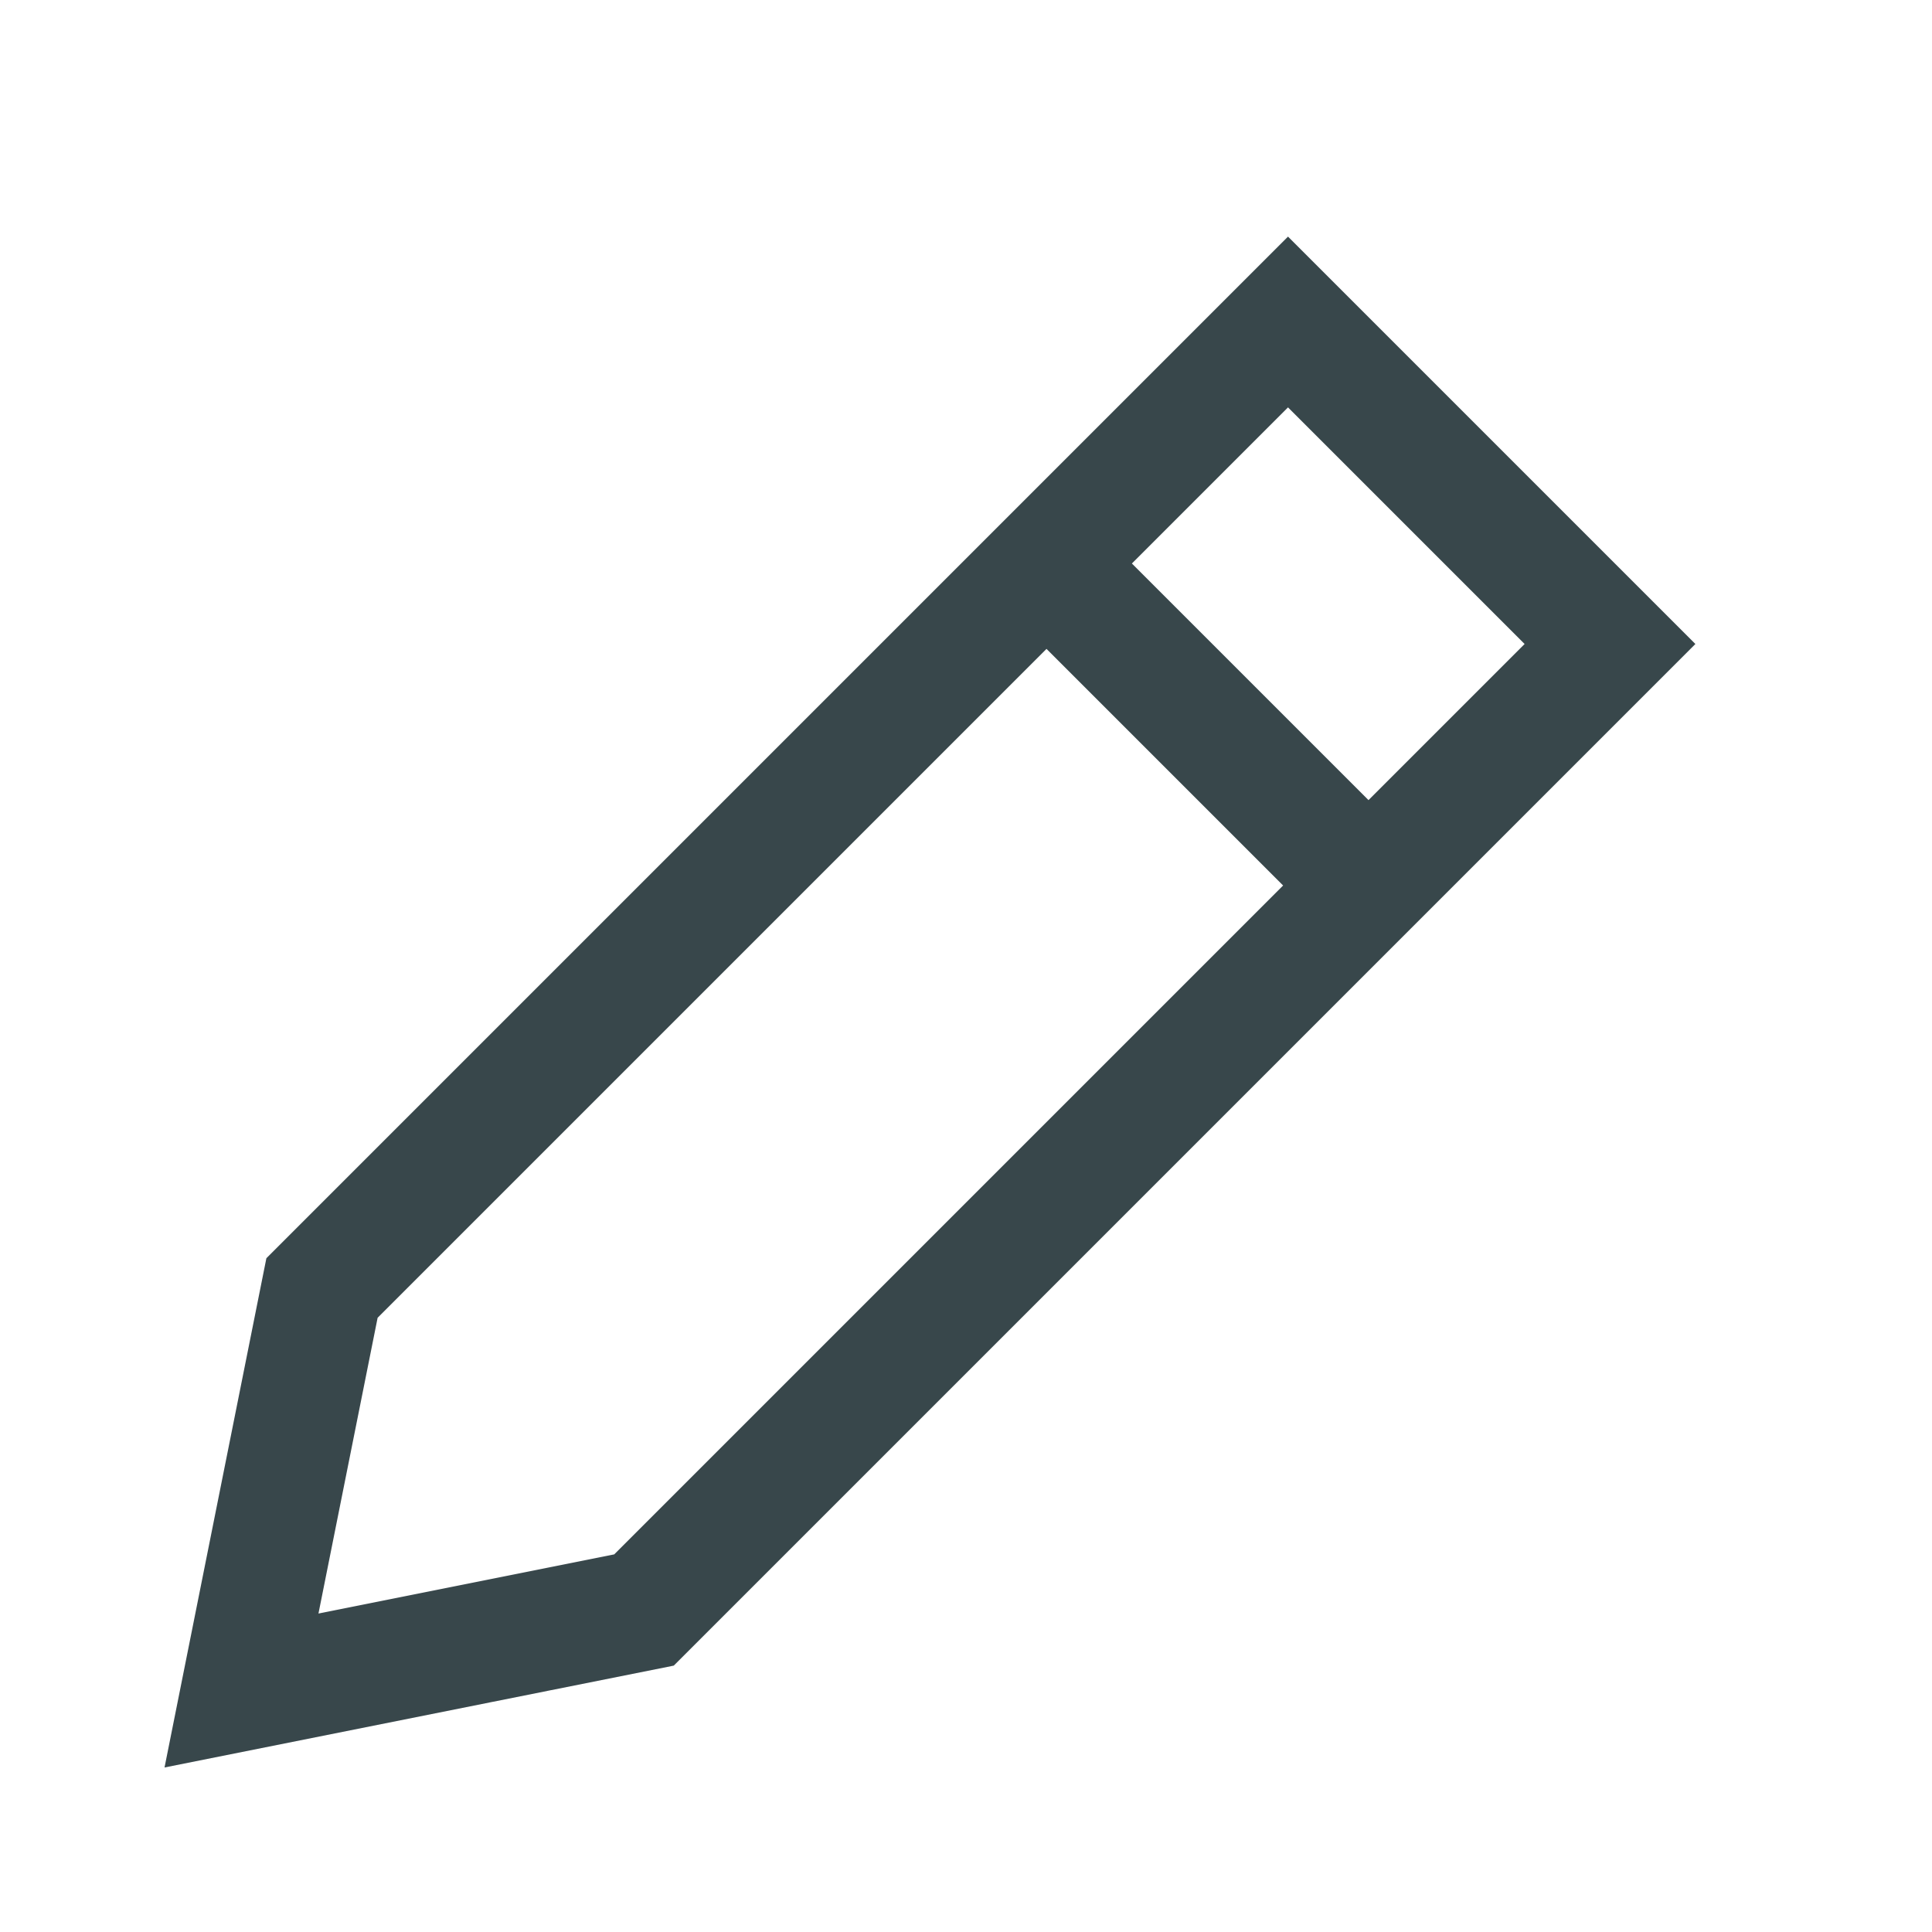
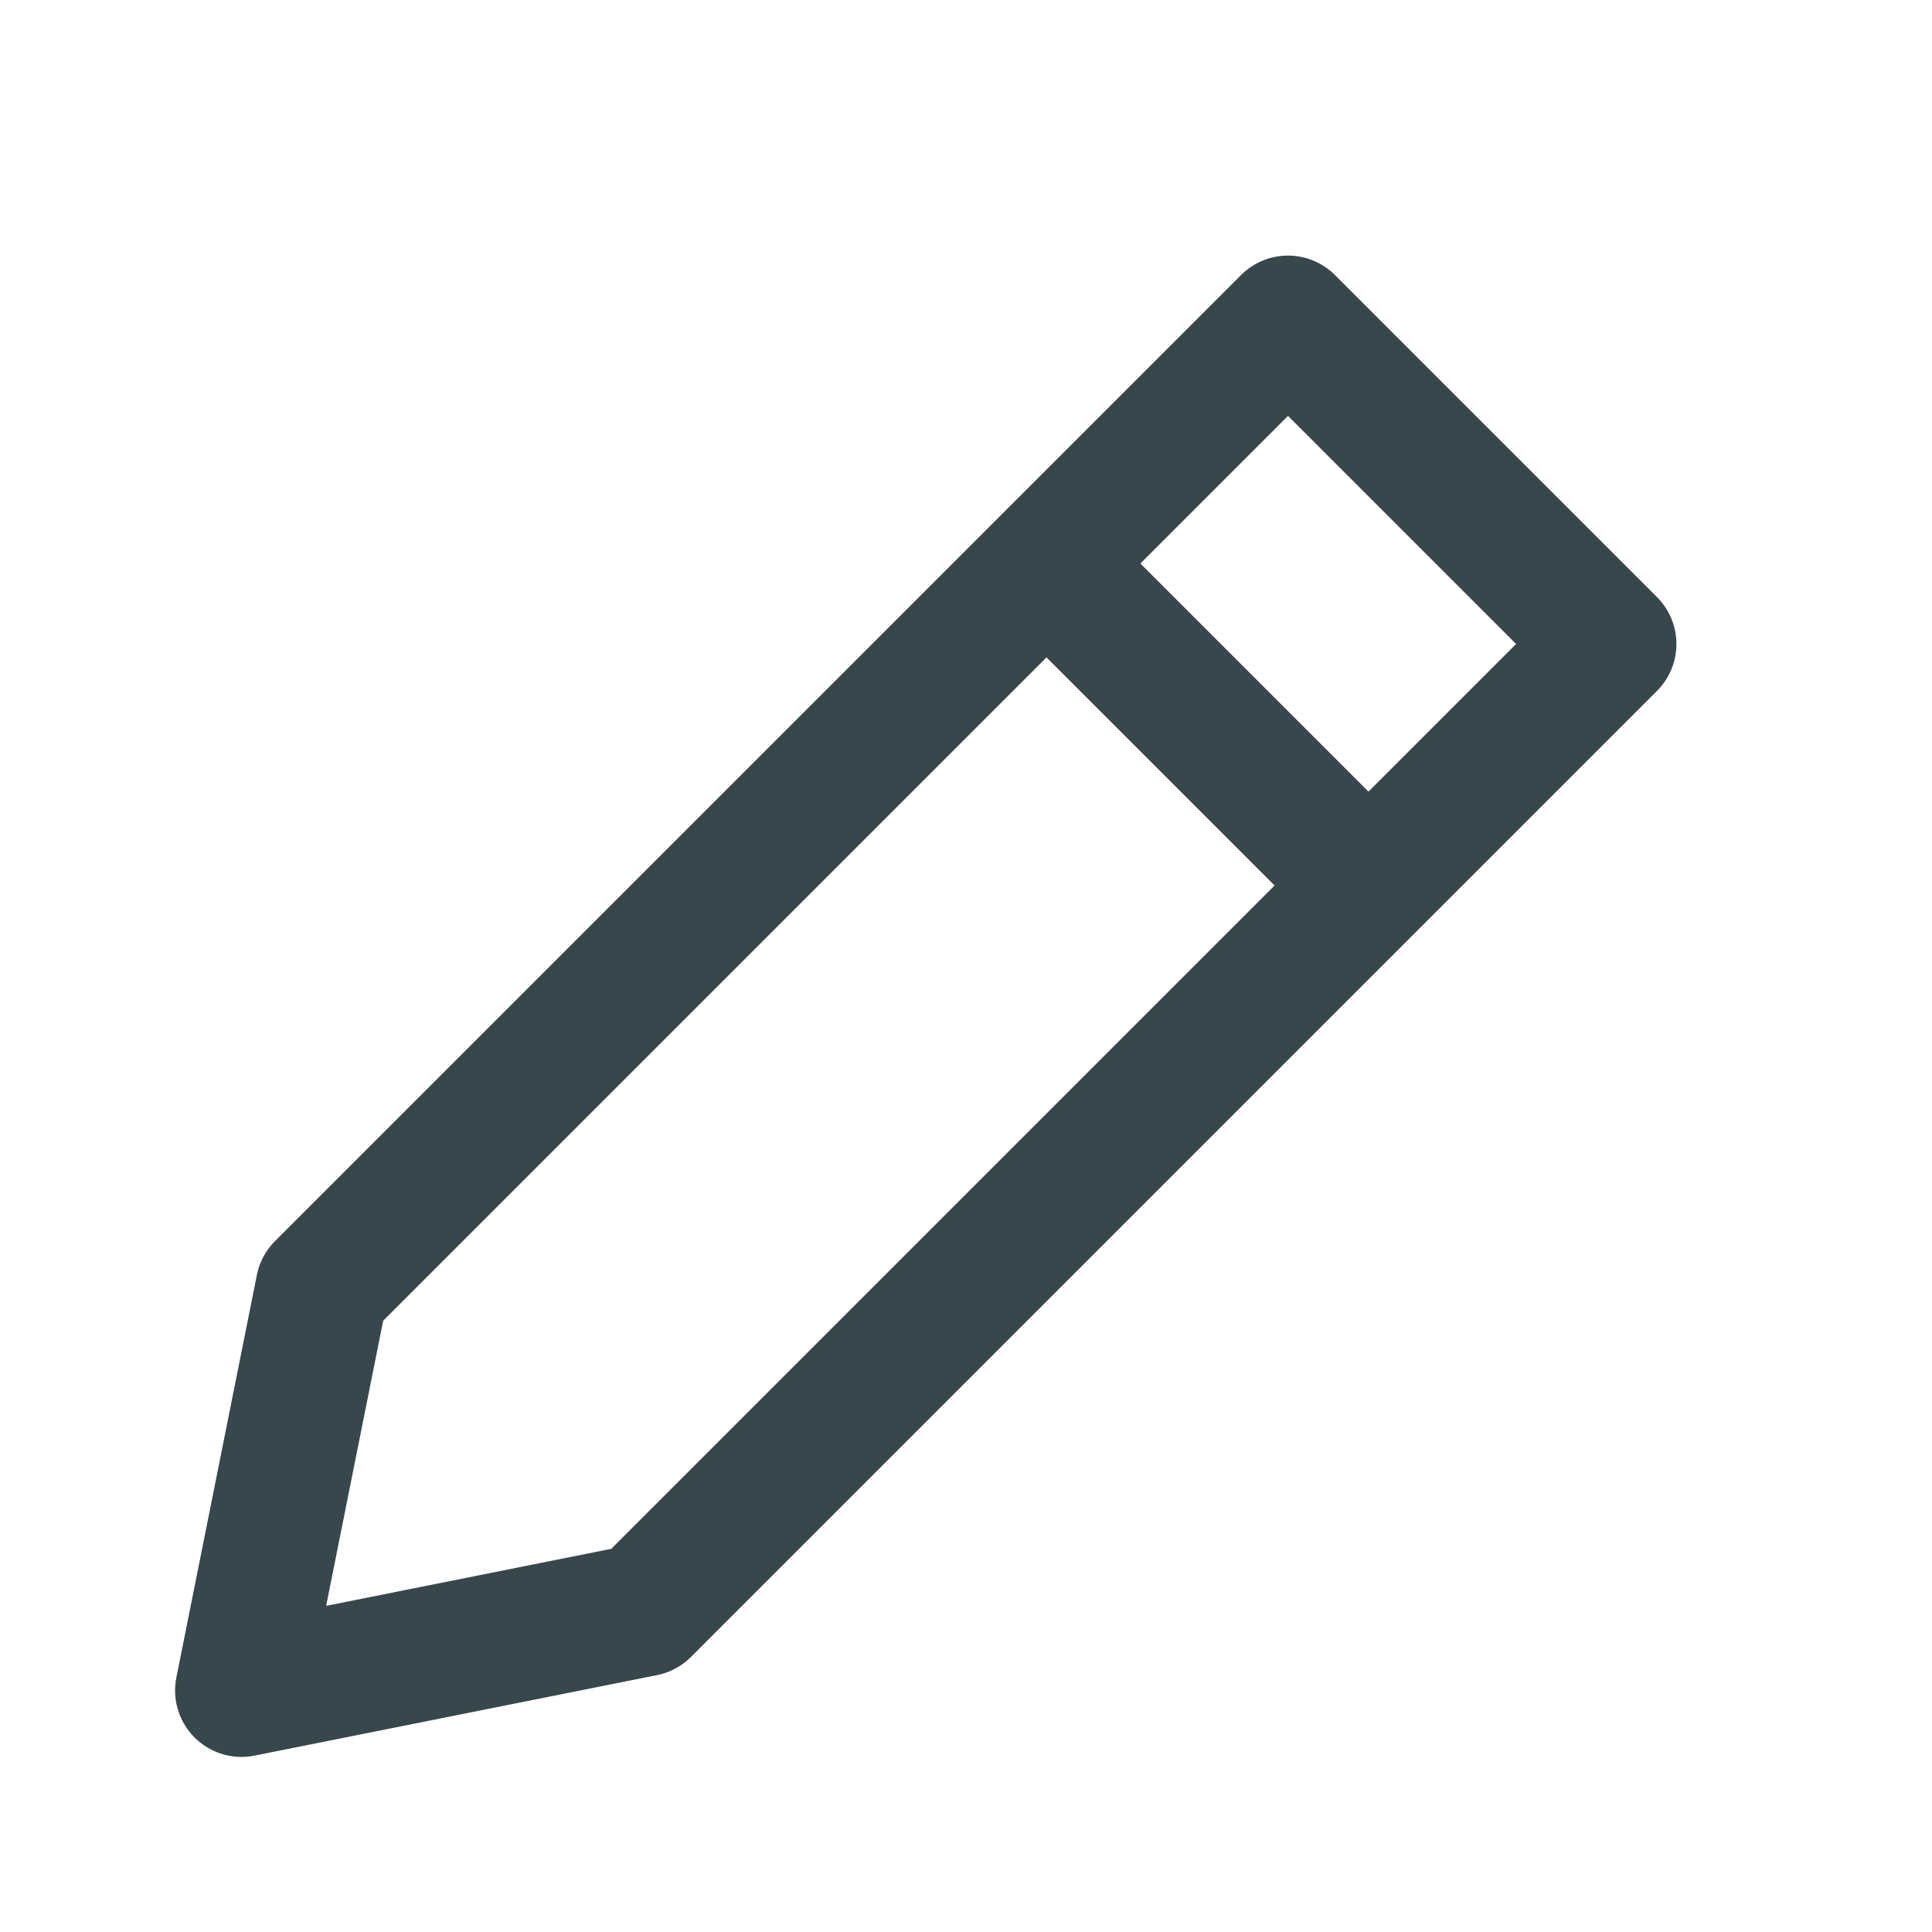
- <svg xmlns="http://www.w3.org/2000/svg" width="24" height="24" viewBox="0 0 24 24" fill="none" stroke="#38474b" stroke-width="1.5" stroke-linecap="square" stroke-linejoin="miter">
+ <svg xmlns="http://www.w3.org/2000/svg" width="24" height="24" viewBox="0 0 24 24" fill="none" stroke="#38474b" stroke-width="1.65" stroke-linecap="round" stroke-linejoin="round">
  <path d="m4 16-1 5 5-1L20 8l-4-4zM13 7l4 4" />
</svg>
